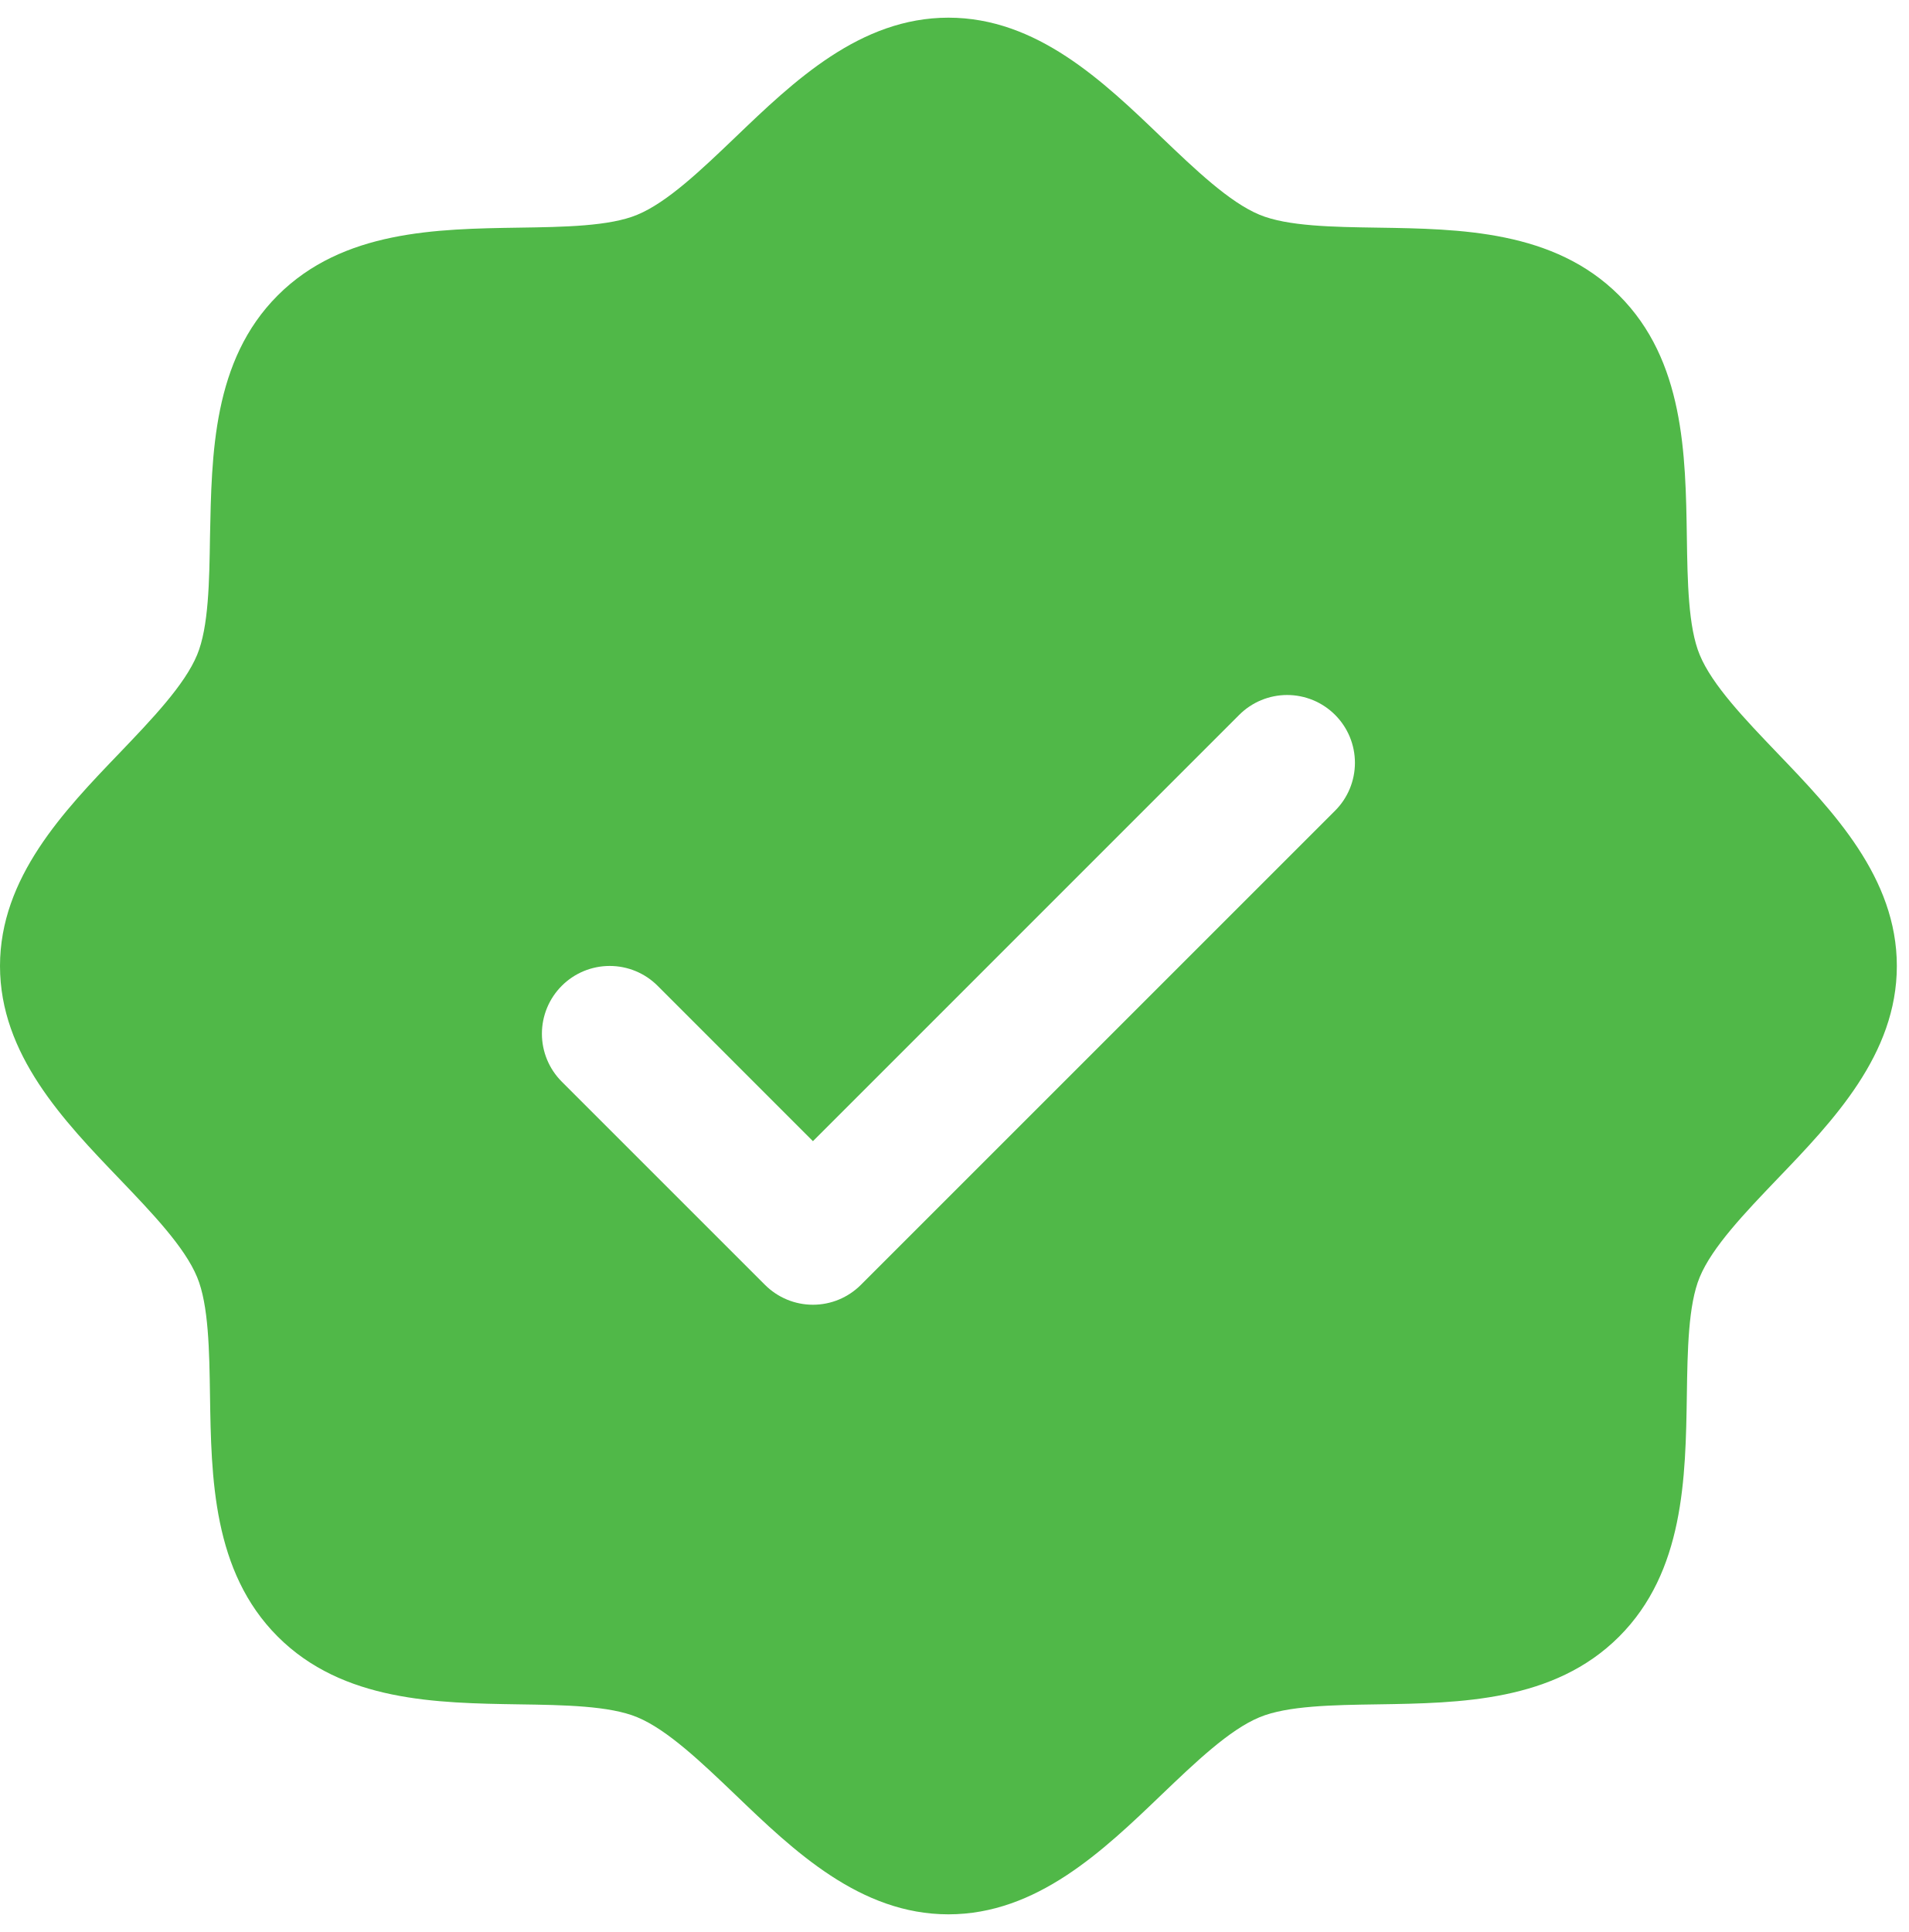
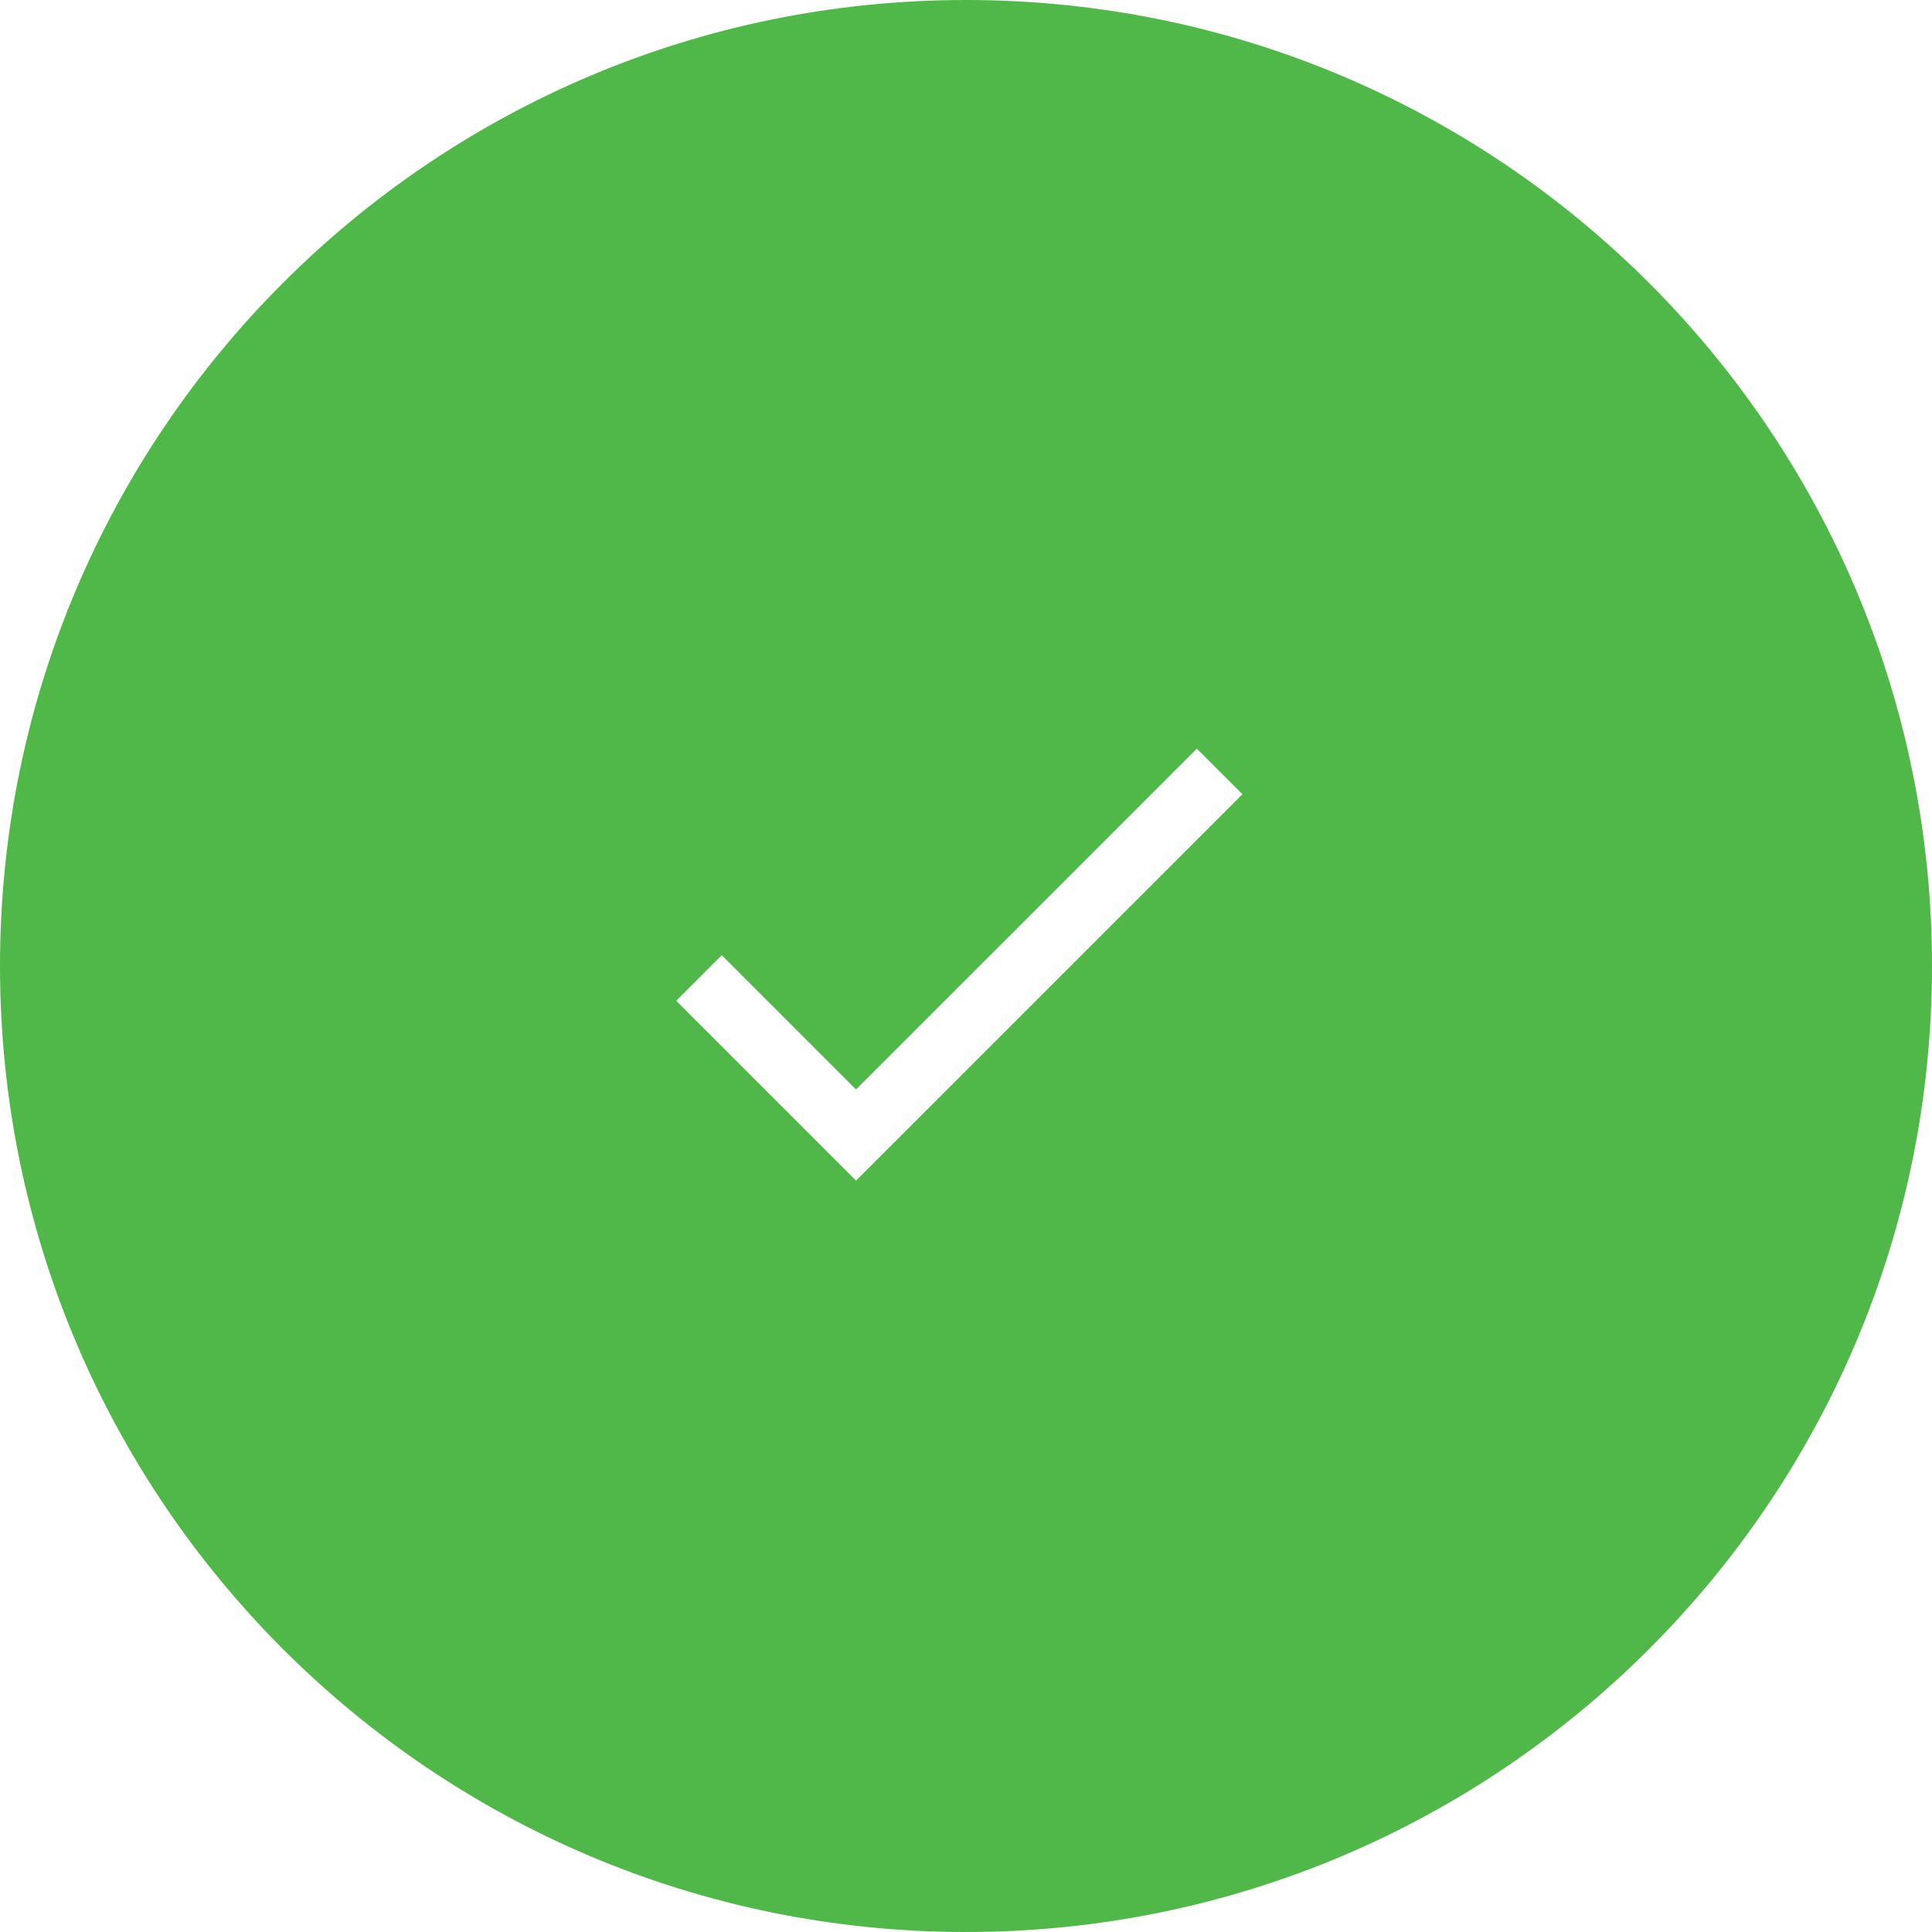
- <svg xmlns="http://www.w3.org/2000/svg" width="81" height="82" viewBox="0 0 81 82" fill="none">
-   <path d="M75.418 31.951C74.064 30.535 72.662 29.076 72.134 27.793C71.645 26.618 71.616 24.67 71.588 22.783C71.534 19.276 71.476 15.301 68.713 12.537C65.949 9.774 61.974 9.716 58.467 9.662C56.58 9.634 54.632 9.605 53.457 9.116C52.178 8.588 50.715 7.186 49.299 5.832C46.819 3.449 44.002 0.75 40.25 0.75C36.498 0.75 33.684 3.449 31.201 5.832C29.785 7.186 28.326 8.588 27.043 9.116C25.875 9.605 23.92 9.634 22.033 9.662C18.526 9.716 14.551 9.774 11.787 12.537C9.024 15.301 8.984 19.276 8.912 22.783C8.884 24.67 8.855 26.618 8.366 27.793C7.838 29.072 6.436 30.535 5.082 31.951C2.699 34.431 0 37.248 0 41C0 44.752 2.699 47.566 5.082 50.049C6.436 51.465 7.838 52.924 8.366 54.207C8.855 55.382 8.884 57.33 8.912 59.217C8.966 62.724 9.024 66.699 11.787 69.463C14.551 72.226 18.526 72.284 22.033 72.338C23.92 72.366 25.868 72.395 27.043 72.884C28.322 73.412 29.785 74.814 31.201 76.168C33.681 78.551 36.498 81.25 40.25 81.25C44.002 81.25 46.816 78.551 49.299 76.168C50.715 74.814 52.174 73.412 53.457 72.884C54.632 72.395 56.58 72.366 58.467 72.338C61.974 72.284 65.949 72.226 68.713 69.463C71.476 66.699 71.534 62.724 71.588 59.217C71.616 57.33 71.645 55.382 72.134 54.207C72.662 52.928 74.064 51.465 75.418 50.049C77.801 47.569 80.5 44.752 80.5 41C80.5 37.248 77.801 34.434 75.418 31.951ZM56.659 34.409L36.534 54.534C36.267 54.801 35.95 55.013 35.601 55.158C35.252 55.303 34.878 55.377 34.5 55.377C34.122 55.377 33.748 55.303 33.399 55.158C33.05 55.013 32.733 54.801 32.466 54.534L23.841 45.909C23.302 45.37 22.998 44.638 22.998 43.875C22.998 43.112 23.302 42.38 23.841 41.841C24.38 41.301 25.112 40.998 25.875 40.998C26.638 40.998 27.37 41.301 27.909 41.841L34.5 48.435L52.591 30.341C52.858 30.074 53.175 29.862 53.524 29.717C53.873 29.573 54.247 29.498 54.625 29.498C55.003 29.498 55.377 29.573 55.726 29.717C56.075 29.862 56.392 30.074 56.659 30.341C56.926 30.608 57.138 30.925 57.283 31.274C57.427 31.623 57.502 31.997 57.502 32.375C57.502 32.753 57.427 33.127 57.283 33.476C57.138 33.825 56.926 34.142 56.659 34.409Z" fill="#50B848" />
+ <svg xmlns="http://www.w3.org/2000/svg" width="80" height="80" viewBox="0 0 80 80" fill="none">
+   <path d="M40 0C62.091 0 80 17.909 80 40C80 62.091 62.091 80 40 80C17.909 80 0 62.091 0 40C0 17.909 17.909 0 40 0ZM35.446 45.113L29.887 39.554L28 41.44L35.446 48.887L51.446 32.887L49.56 31L35.446 45.113Z" fill="#50B848" />
</svg>
